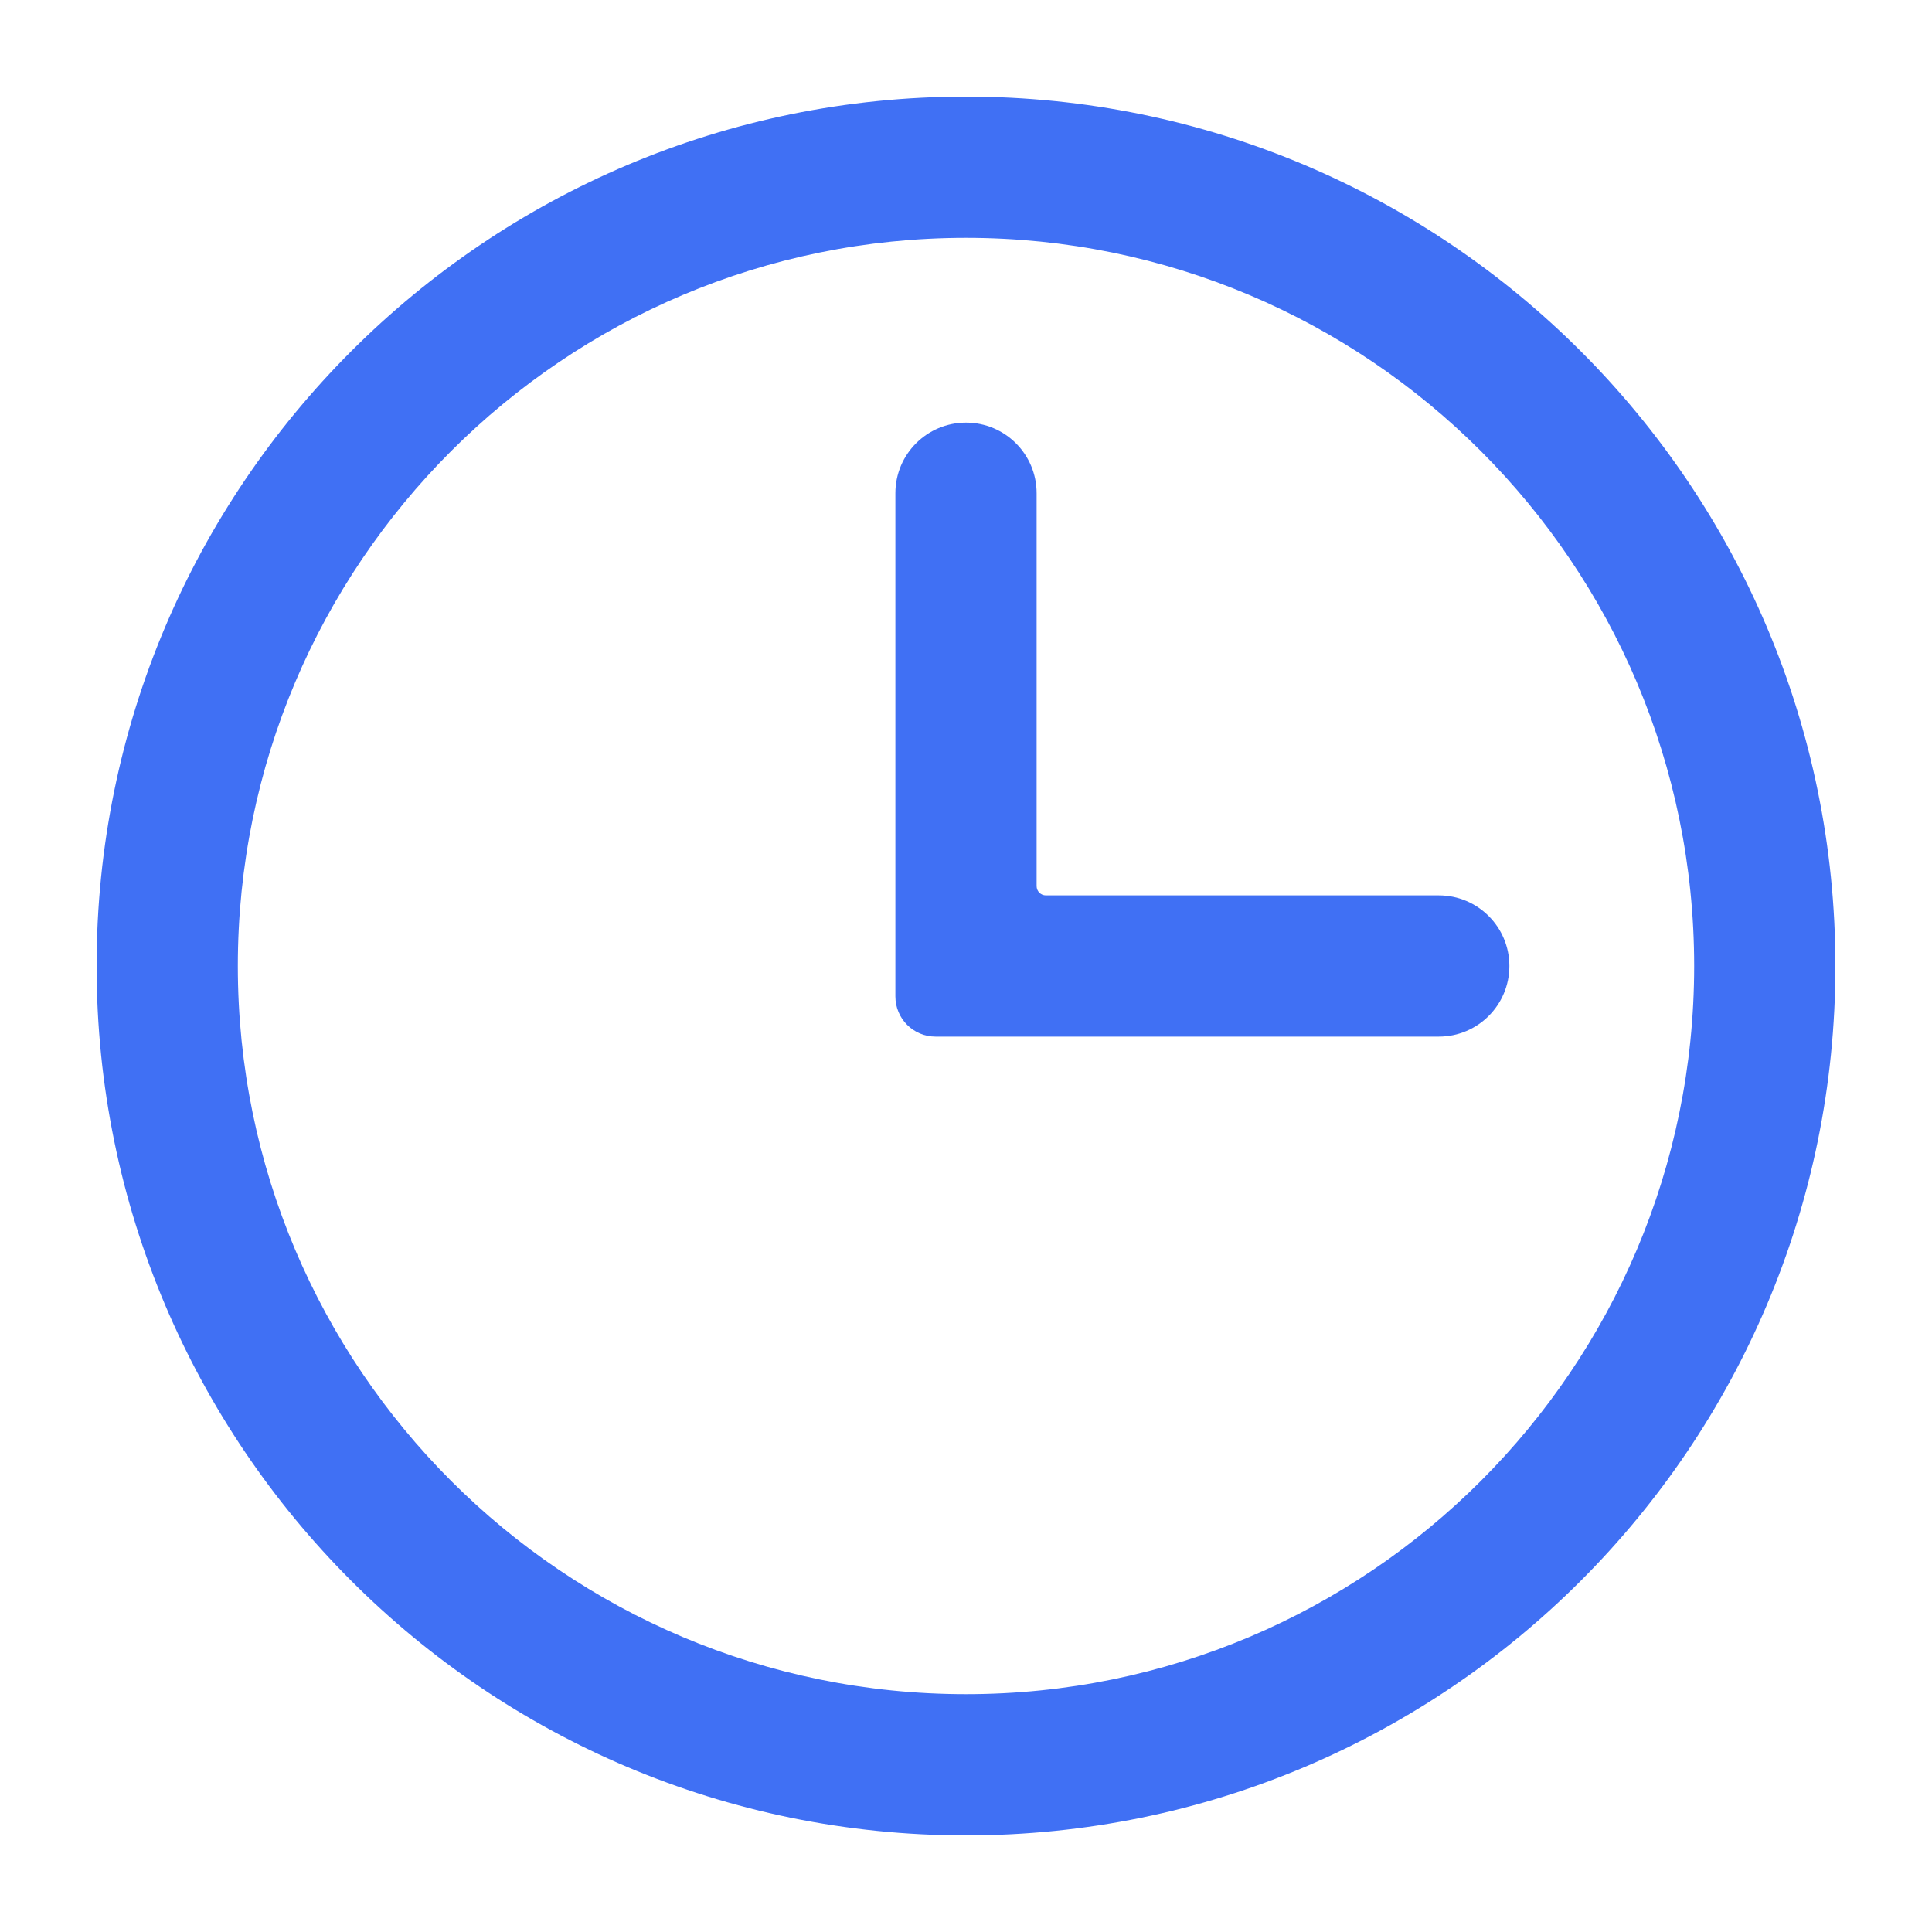
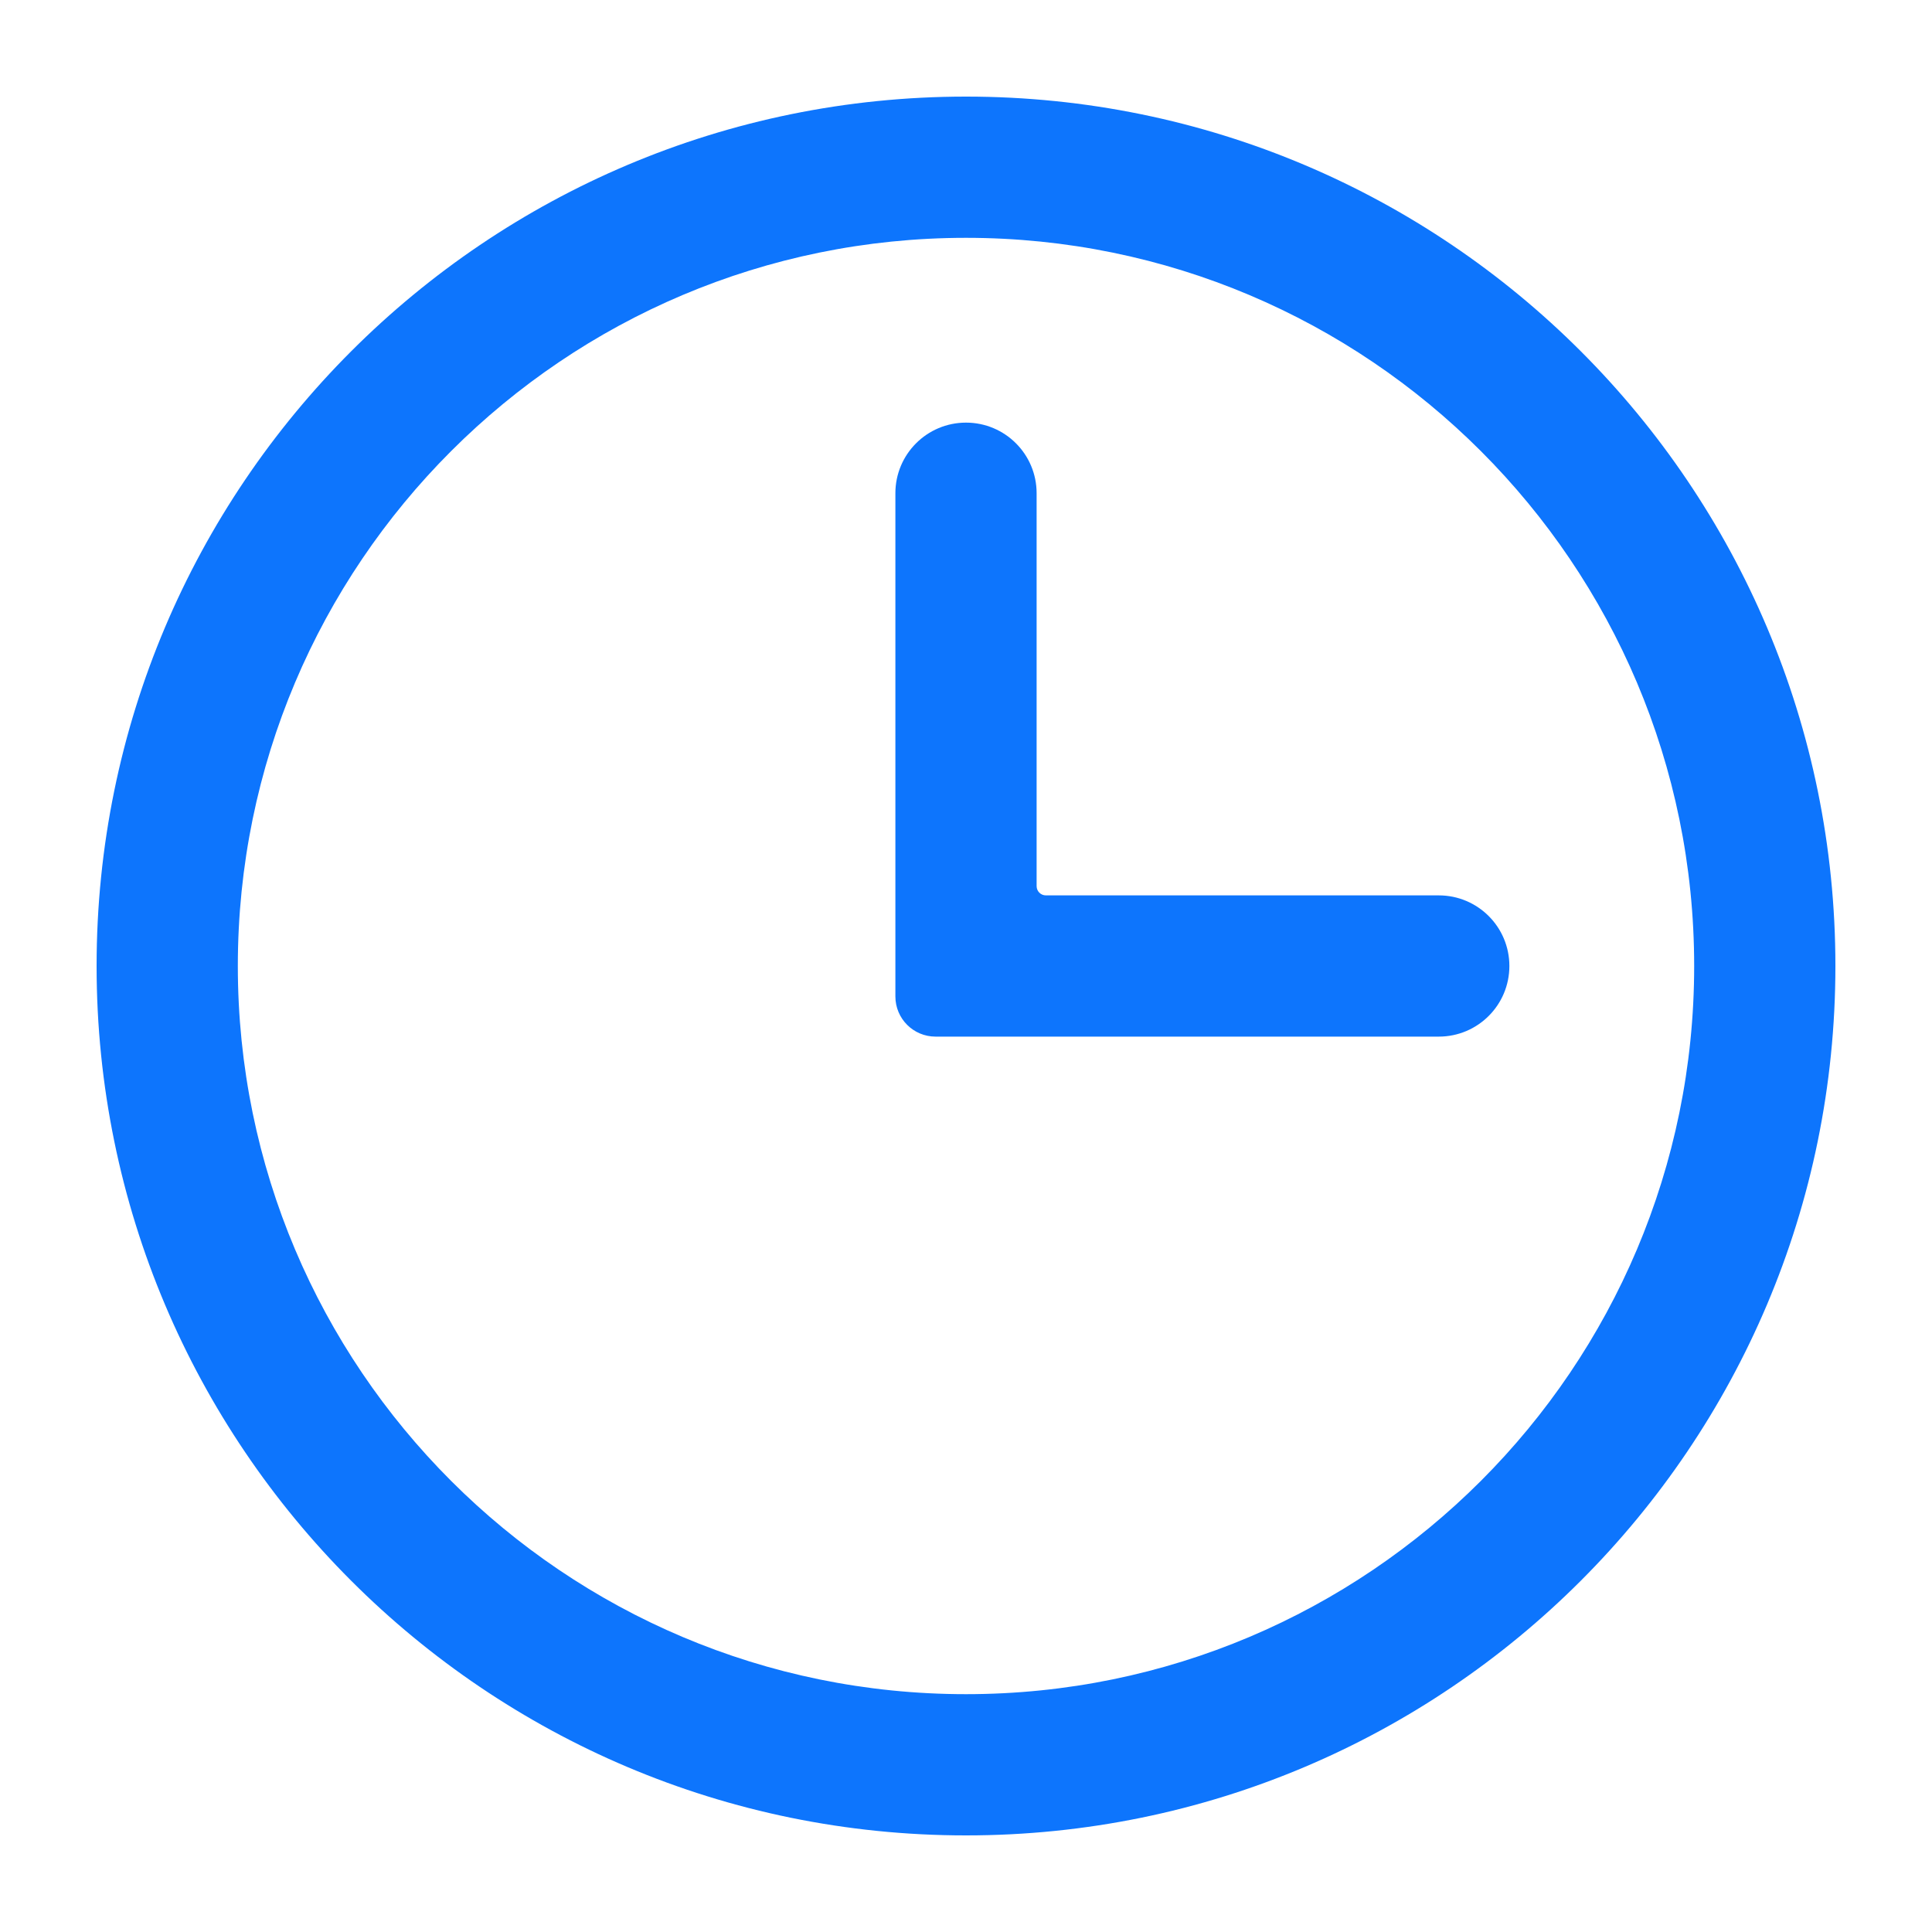
<svg xmlns="http://www.w3.org/2000/svg" width="20" height="20" viewBox="0 0 20 20" fill="none">
-   <path d="M10 4.375C9.596 4.375 9.269 4.702 9.269 5.106V10.315C9.269 10.545 9.455 10.731 9.685 10.731H14.894C15.298 10.731 15.625 10.404 15.625 10C15.625 9.596 15.298 9.269 14.894 9.269H10.827C10.774 9.269 10.731 9.226 10.731 9.173V5.106C10.731 4.702 10.404 4.375 10 4.375Z" fill="#4070F4" />
-   <path fill-rule="evenodd" clip-rule="evenodd" d="M19 10C19 14.971 14.971 19 10 19C5.029 19 1 14.971 1 10C1 5.029 5.029 1 10 1C14.971 1 19 5.029 19 10ZM17.538 10C17.538 14.163 14.163 17.538 10 17.538C5.837 17.538 2.462 14.163 2.462 10C2.462 5.837 5.837 2.462 10 2.462C14.163 2.462 17.538 5.837 17.538 10Z" fill="#4070F4" />
+   <path d="M10 4.375C9.596 4.375 9.269 4.702 9.269 5.106V10.315C9.269 10.545 9.455 10.731 9.685 10.731H14.894C15.298 10.731 15.625 10.404 15.625 10C15.625 9.596 15.298 9.269 14.894 9.269H10.827C10.774 9.269 10.731 9.226 10.731 9.173V5.106C10.731 4.702 10.404 4.375 10 4.375Z" fill="#0D75FD" />
+   <path fill-rule="evenodd" clip-rule="evenodd" d="M19 10C19 14.971 14.971 19 10 19C5.029 19 1 14.971 1 10C1 5.029 5.029 1 10 1C14.971 1 19 5.029 19 10ZM17.538 10C17.538 14.163 14.163 17.538 10 17.538C5.837 17.538 2.462 14.163 2.462 10C2.462 5.837 5.837 2.462 10 2.462C14.163 2.462 17.538 5.837 17.538 10Z" fill="#0D75FD" />
</svg>
